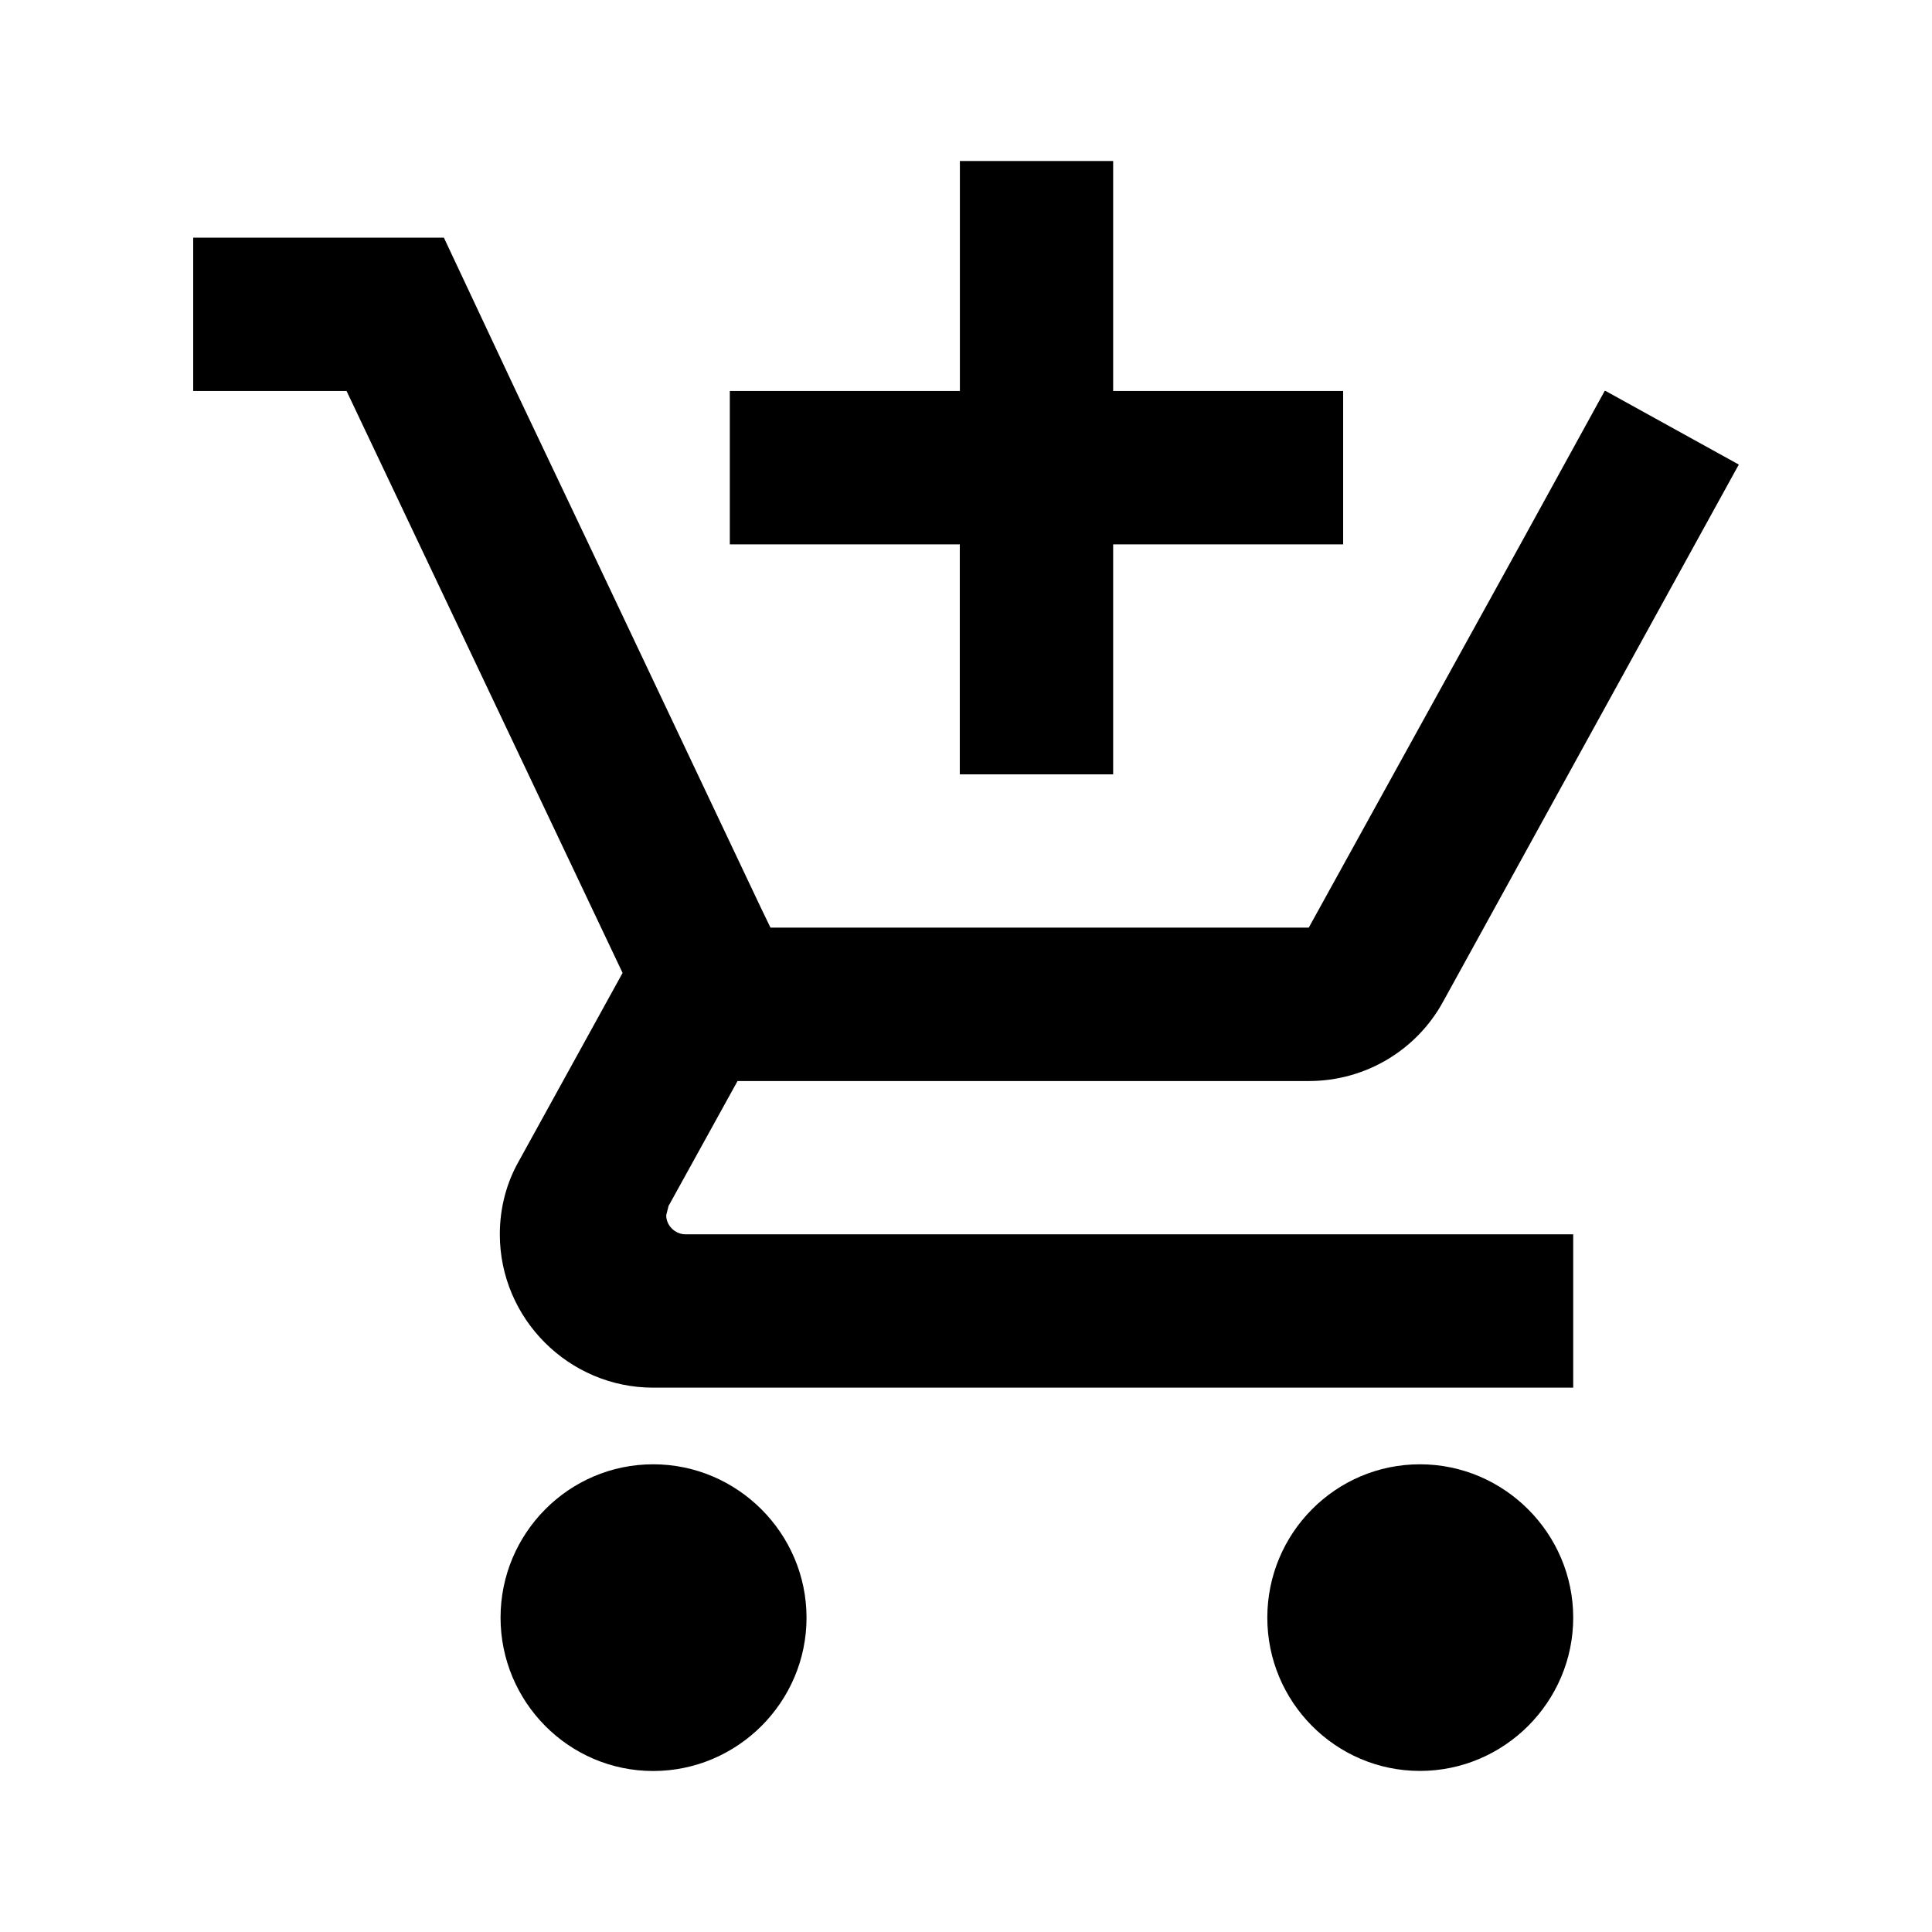
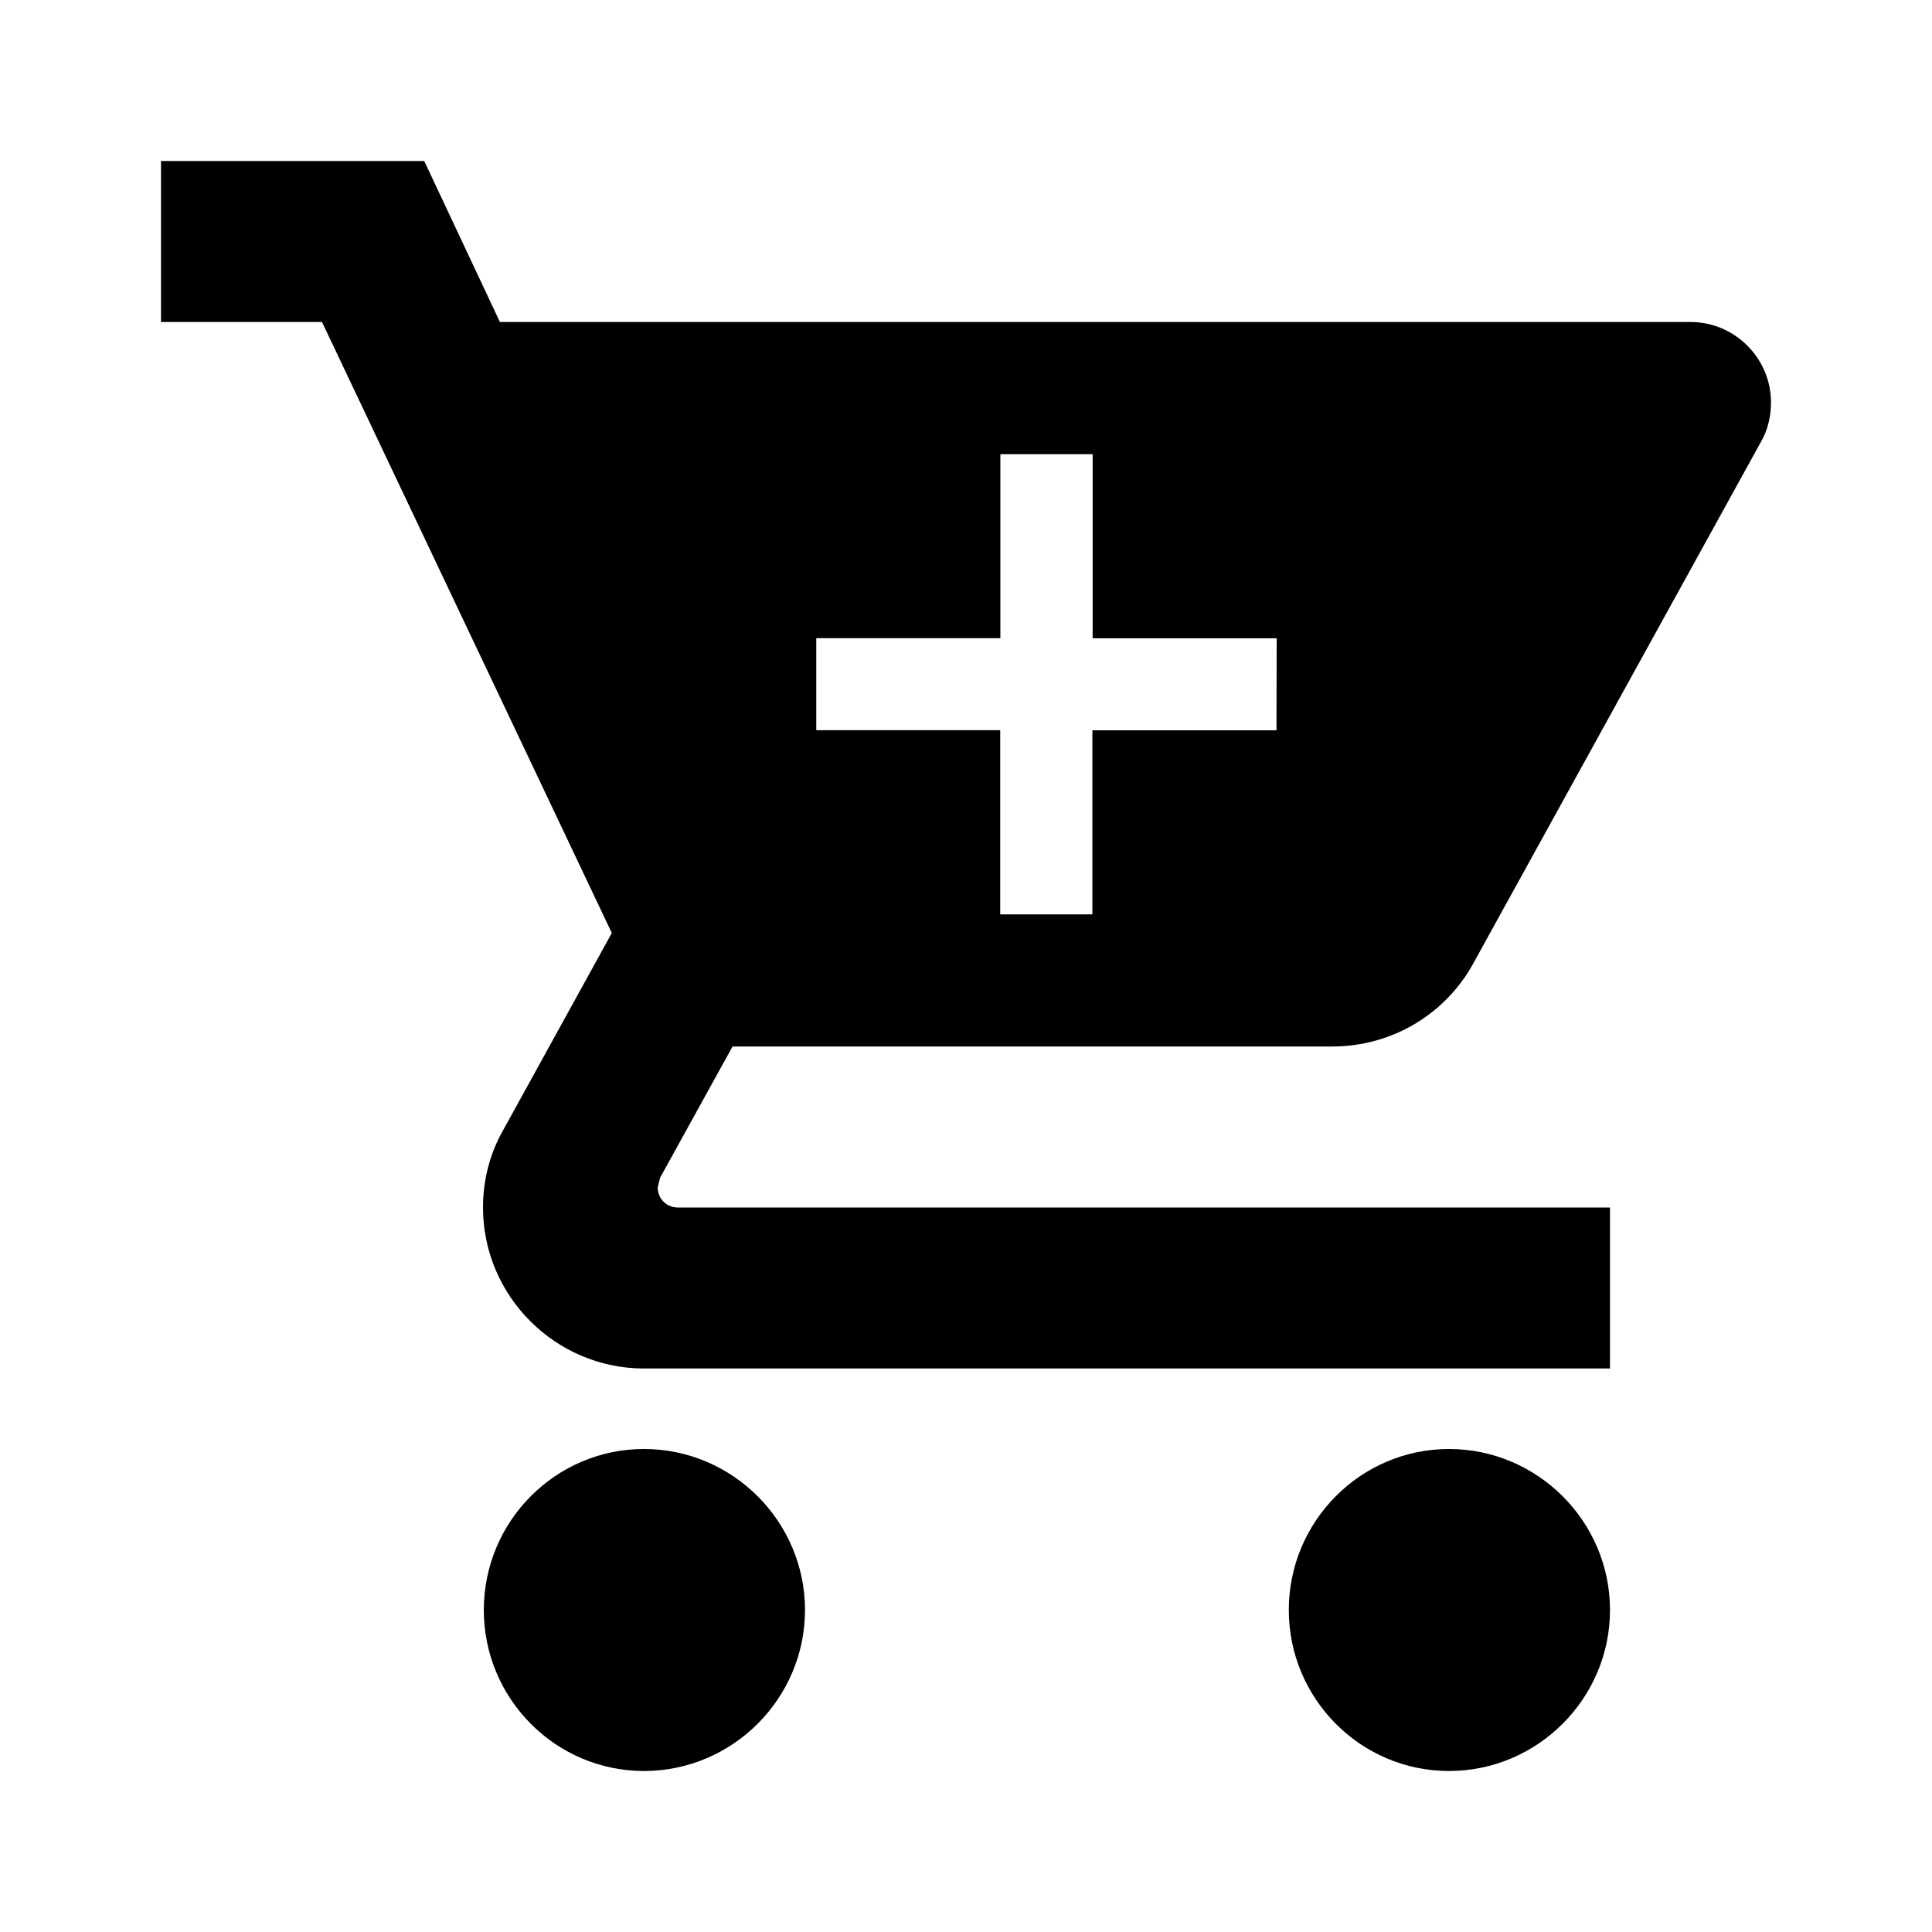
<svg xmlns="http://www.w3.org/2000/svg" version="1.1" id="master" x="0px" y="0px" width="24px" height="24px" viewBox="0 0 24 24" enable-background="new 0 0 24 24" xml:space="preserve">
  <rect fill="none" width="24" height="24" />
-   <path d="M11.924,9.619h1.904V6.762h2.857V4.857h-2.857V2h-1.904v2.857H9.066v1.905h2.857V9.619z M8.114,18.19  c-1.048,0-1.896,0.857-1.896,1.905C6.219,21.143,7.066,22,8.114,22s1.905-0.857,1.905-1.904C10.019,19.048,9.162,18.19,8.114,18.19z   M17.639,18.19c-1.049,0-1.896,0.857-1.896,1.905c0,1.047,0.848,1.904,1.896,1.904c1.047,0,1.904-0.857,1.904-1.904  C19.543,19.048,18.686,18.19,17.639,18.19z M8.276,15.096l0.029-0.115l0.857-1.552h7.096c0.713,0,1.342-0.391,1.666-0.981  L21.6,5.771l-1.656-0.915h-0.01l-1.047,1.905l-2.629,4.762H9.571l-0.124-0.257L7.314,6.762L6.409,4.857L5.514,2.952H2.4v1.905h1.905  l3.429,7.229l-1.286,2.333C6.295,14.686,6.209,15,6.209,15.333c0,1.048,0.857,1.905,1.905,1.905h11.429v-1.905H8.514  C8.391,15.333,8.276,15.229,8.276,15.096z" />
+   <path d="M8,18c-1.1,0-1.99,0.9-1.99,2S6.9,22,8,22s2-0.9,2-2S9.1,18,8,18z M18,18c-1.1,0-1.99,0.9-1.99,2S16.9,22,18,22s2-0.9,2-2  S19.1,18,18,18z M9.1,13h7.45c0.75,0,1.41-0.41,1.75-1.029l3.58-6.491C21.96,5.34,22,5.17,22,5c0-0.55-0.45-1-1-1H6.21L5.27,2H2v2h2  l3.6,7.59l-1.35,2.45C6.09,14.32,6,14.65,6,15c0,1.1,0.9,2,2,2h12v-2H8.42c-0.14,0-0.25-0.109-0.25-0.25l0.03-0.12L9.1,13z   M10.14,7.928L10.14,7.928h2.287V5.642h1.146v2.287h2.286l-0.002,1.143H13.57v2.287h-1.145V9.071H10.14V7.928z" />
</svg>
